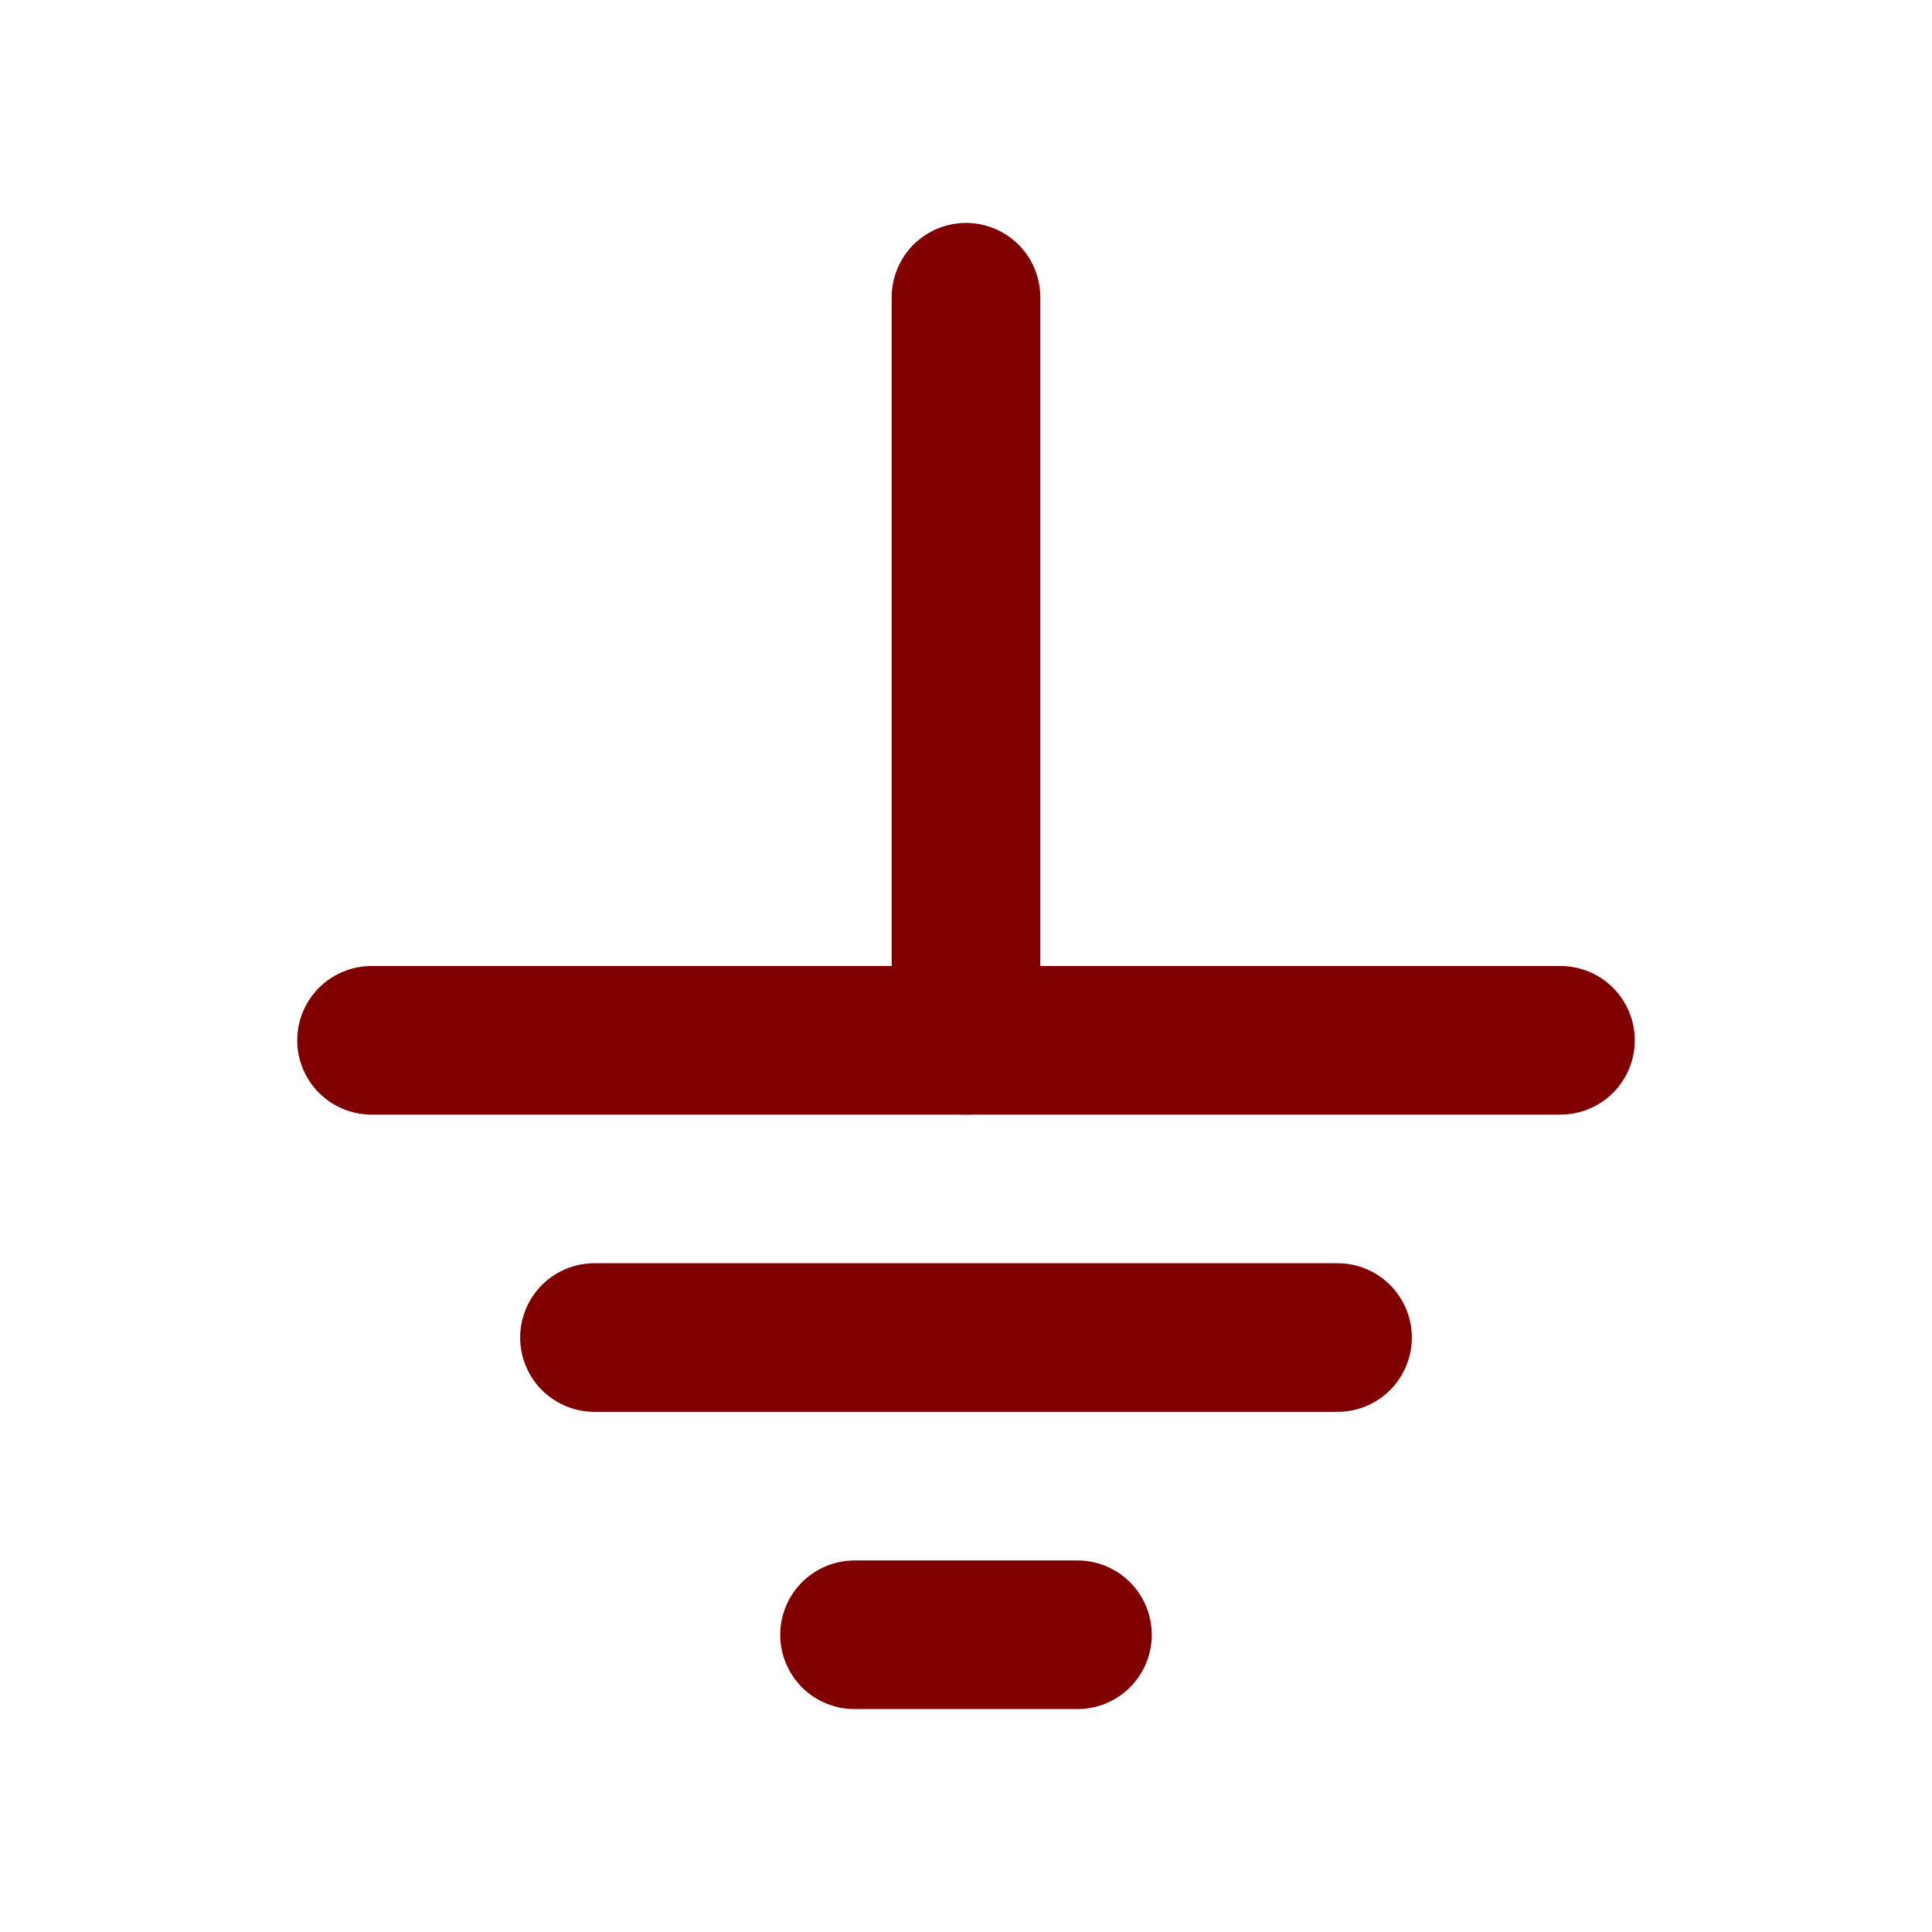
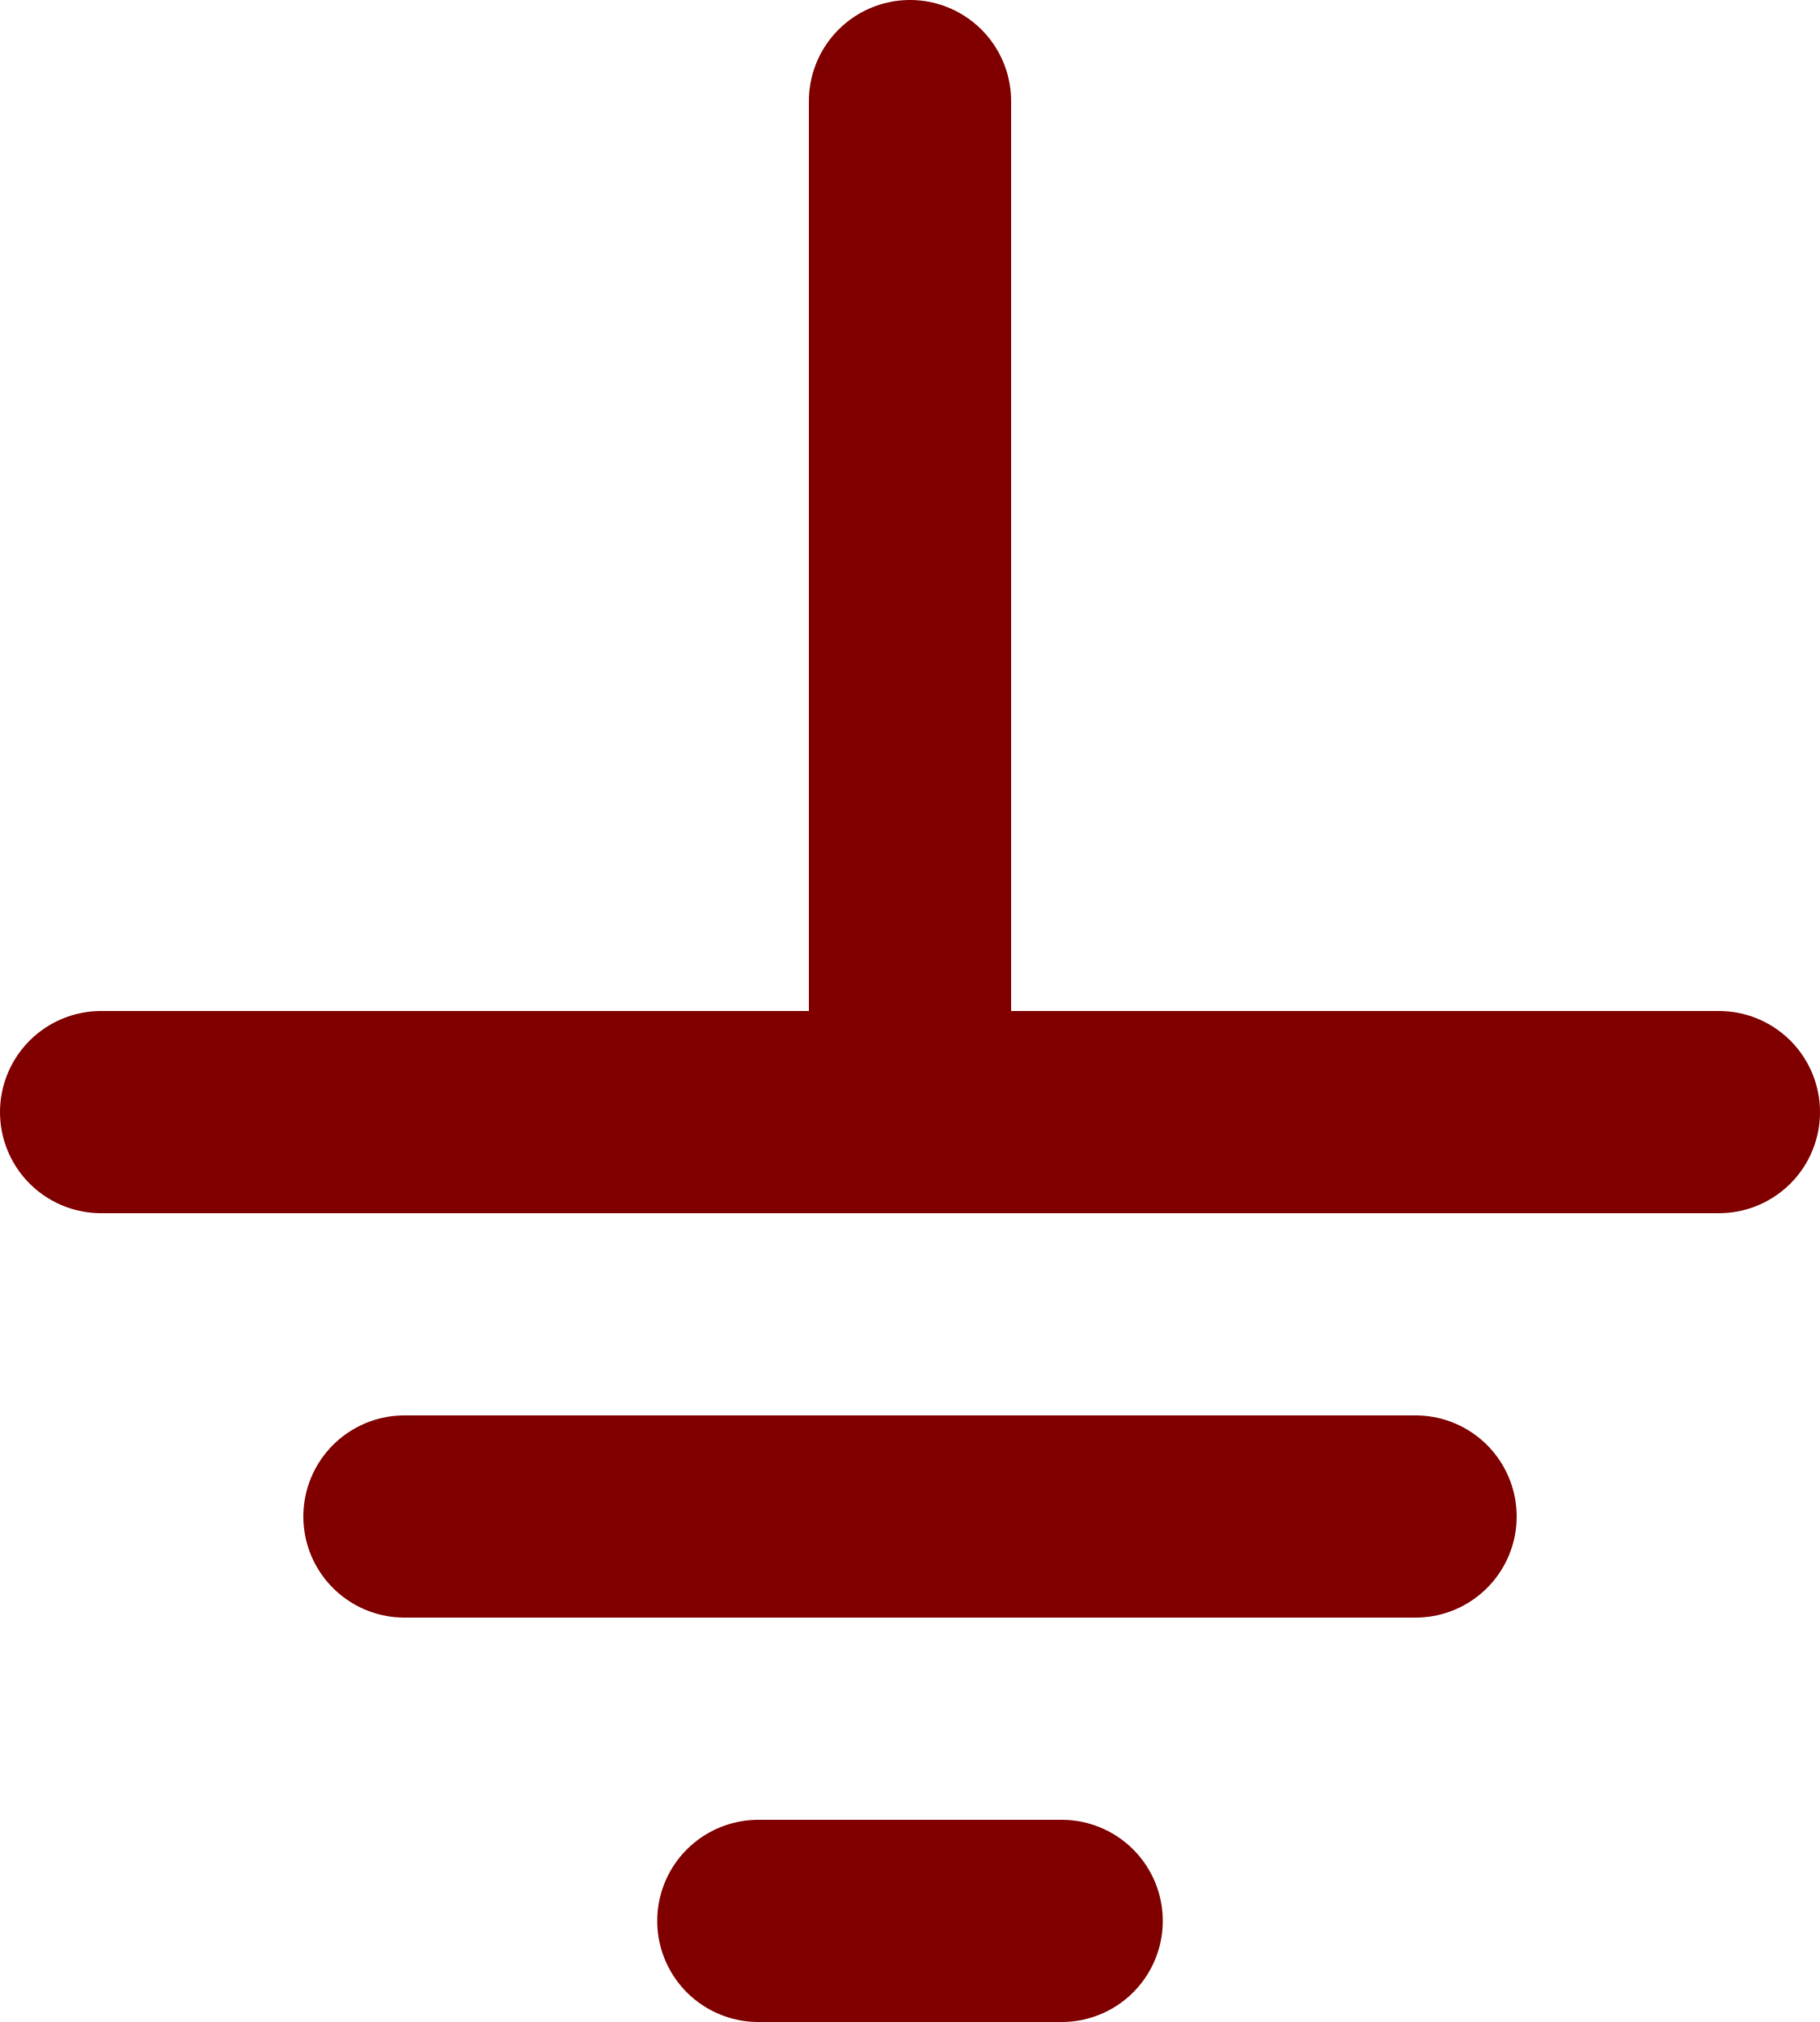
- <svg xmlns="http://www.w3.org/2000/svg" height="26" width="26" version="1.1" id="svg2">
+ <svg xmlns="http://www.w3.org/2000/svg" height="20" width="18" version="1.1" id="svg2">
  <defs id="defs4" />
-   <rect height="48.682" width="49.8" y="-22.181" x="-1.4" id="rect38" style="fill-opacity:0" />
-   <path style="fill:none;stroke:#800000;stroke-width:2;stroke-linecap:round;stroke-linejoin:miter;stroke-miterlimit:4;stroke-opacity:1;stroke-dasharray:none" d="M 13,4 13,14" id="path3002" />
-   <path id="path3772" d="m 5,14 16,0" style="fill:none;stroke:#800000;stroke-width:2;stroke-linecap:round;stroke-linejoin:miter;stroke-miterlimit:4;stroke-opacity:1;stroke-dasharray:none" />
-   <path style="fill:none;stroke:#800000;stroke-width:2;stroke-linecap:round;stroke-linejoin:miter;stroke-miterlimit:4;stroke-opacity:1;stroke-dasharray:none" d="m 8,18 10,0" id="path3774" />
-   <path id="path3776" d="m 11.5,22 3,0" style="fill:none;stroke:#800000;stroke-width:2;stroke-linecap:round;stroke-linejoin:miter;stroke-miterlimit:4;stroke-opacity:1;stroke-dasharray:none" />
+   <path style="fill:none;stroke:#800000;stroke-width:2;stroke-linecap:round;stroke-linejoin:miter;stroke-miterlimit:4;stroke-opacity:1;stroke-dasharray:none" d="m 9,1 0,10" id="path3002" />
+   <path id="path3772" d="m 1,11 16,0" style="fill:none;stroke:#800000;stroke-width:2;stroke-linecap:round;stroke-linejoin:miter;stroke-miterlimit:4;stroke-opacity:1;stroke-dasharray:none" />
+   <path style="fill:none;stroke:#800000;stroke-width:2;stroke-linecap:round;stroke-linejoin:miter;stroke-miterlimit:4;stroke-opacity:1;stroke-dasharray:none" d="m 4,15 10,0" id="path3774" />
+   <path id="path3776" d="m 7.5,19 3,0" style="fill:none;stroke:#800000;stroke-width:2;stroke-linecap:round;stroke-linejoin:miter;stroke-miterlimit:4;stroke-opacity:1;stroke-dasharray:none" />
</svg>
